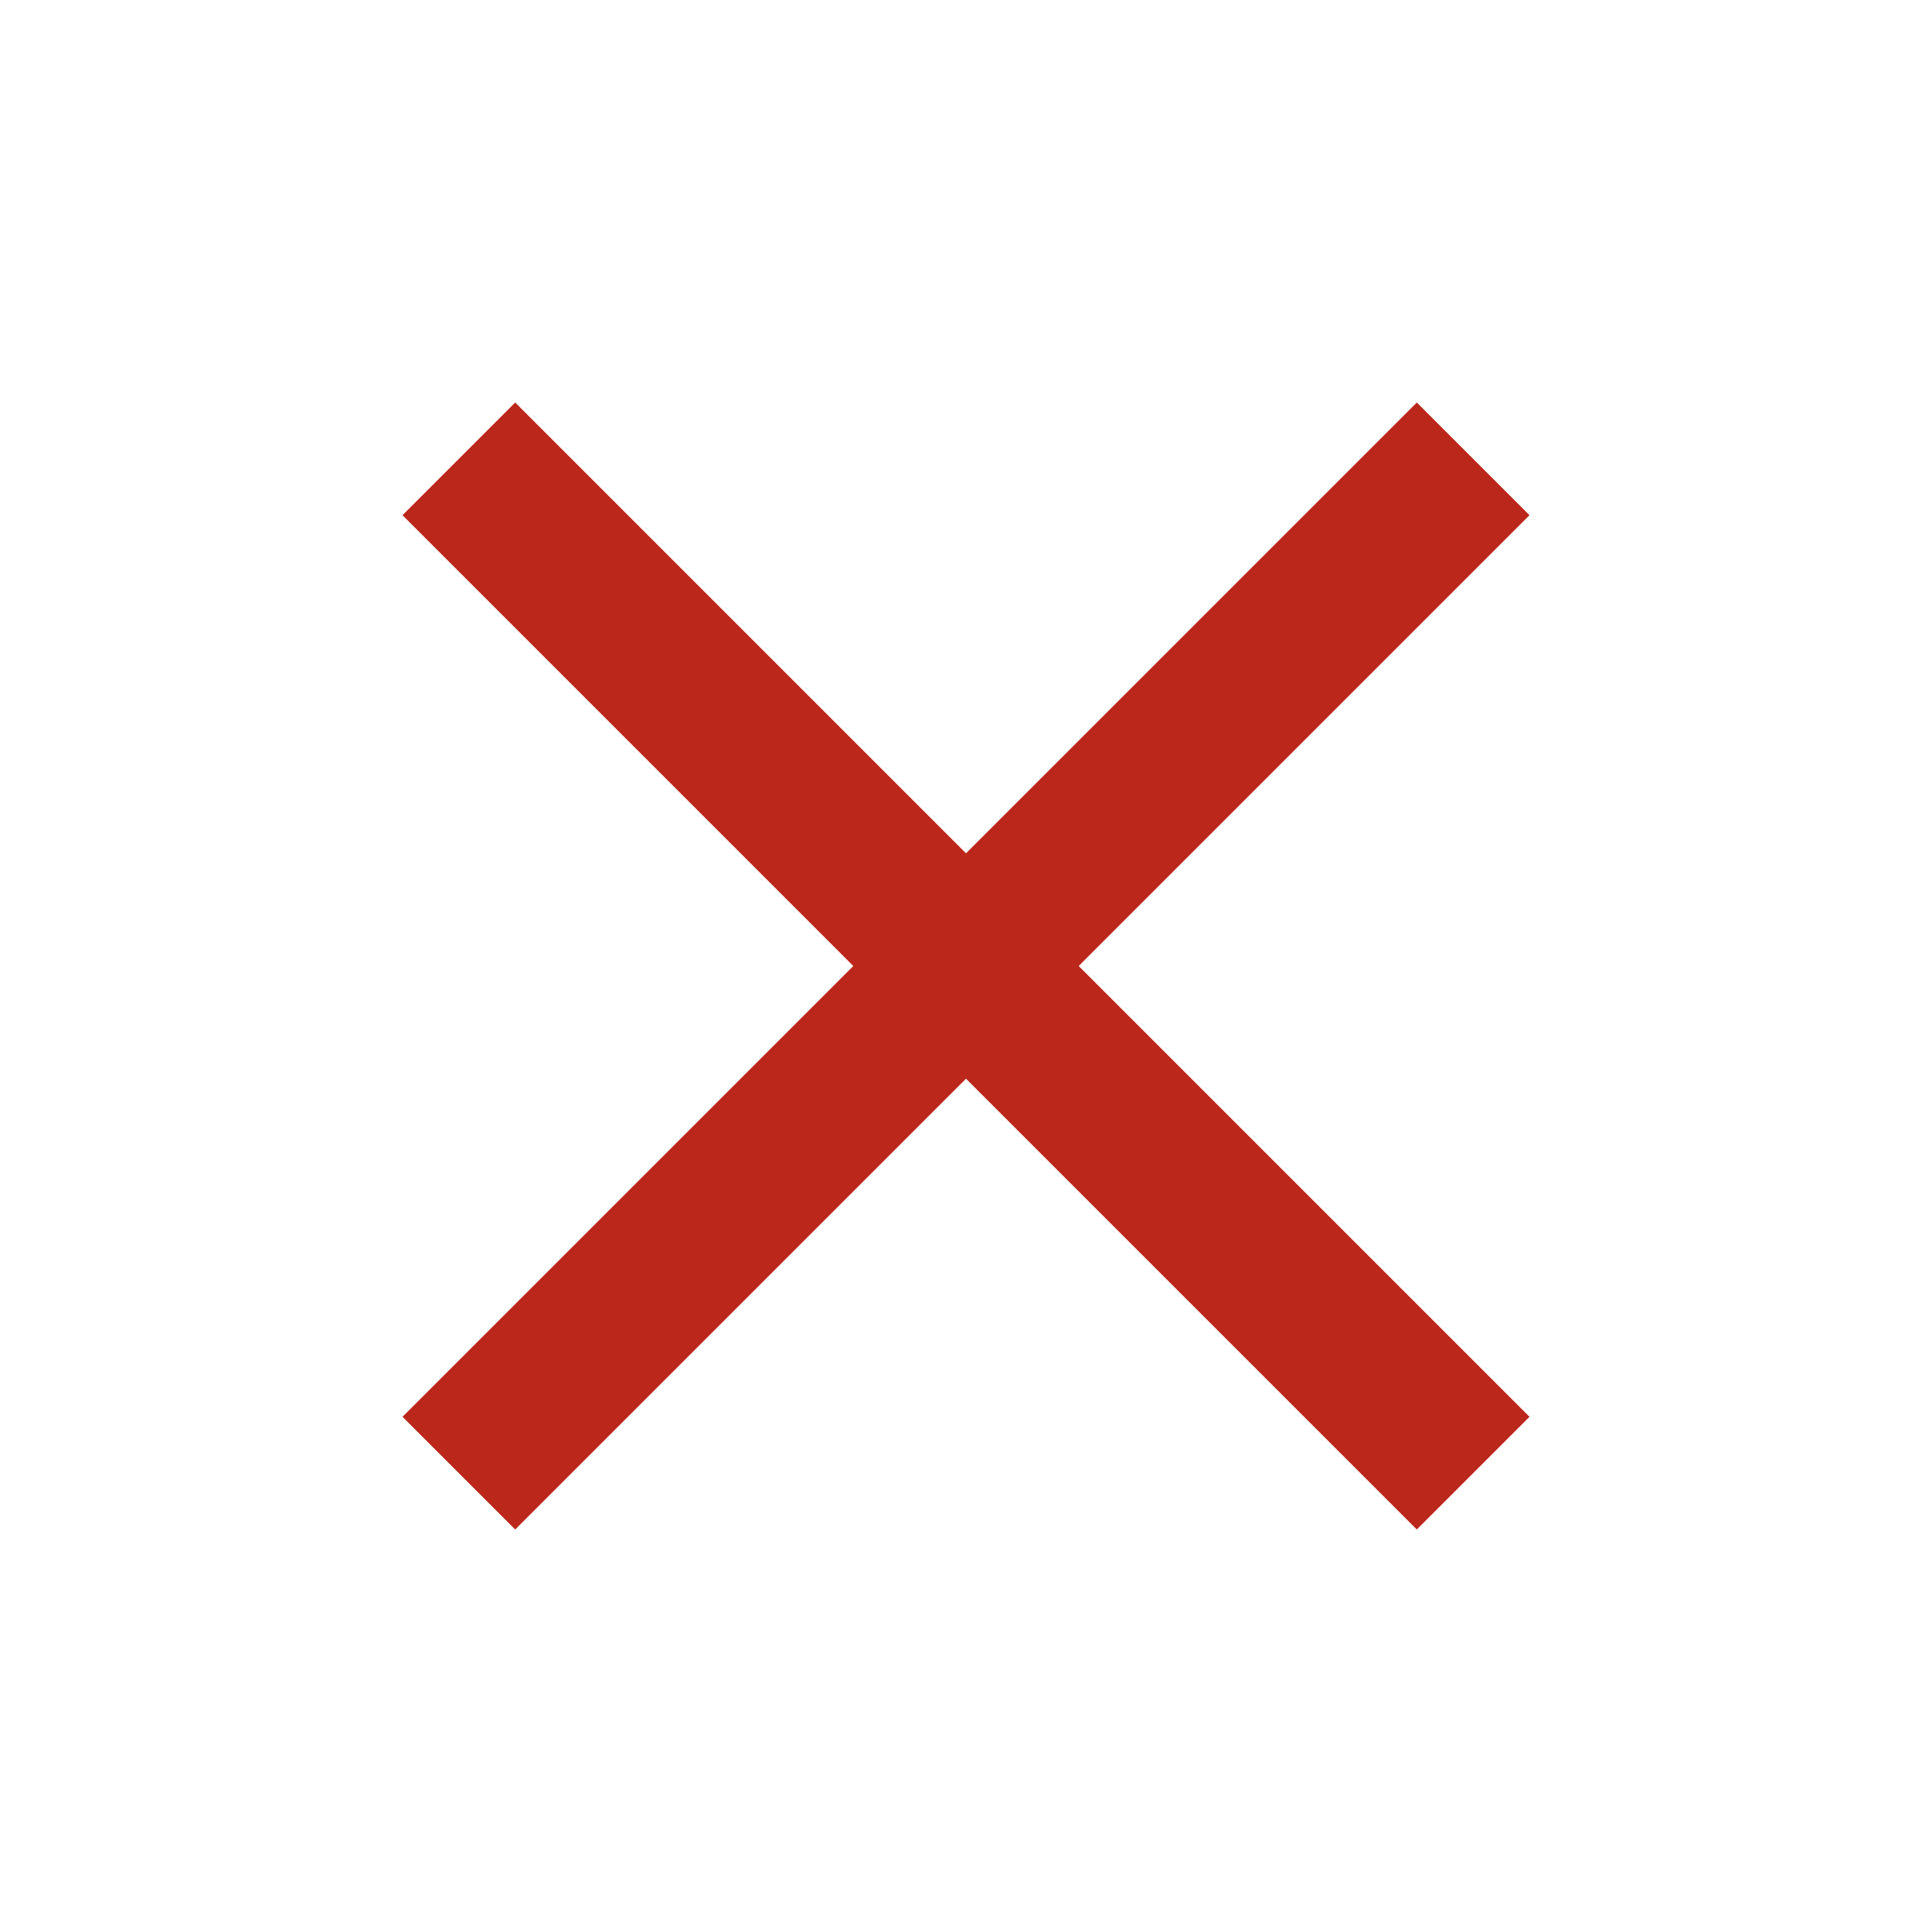
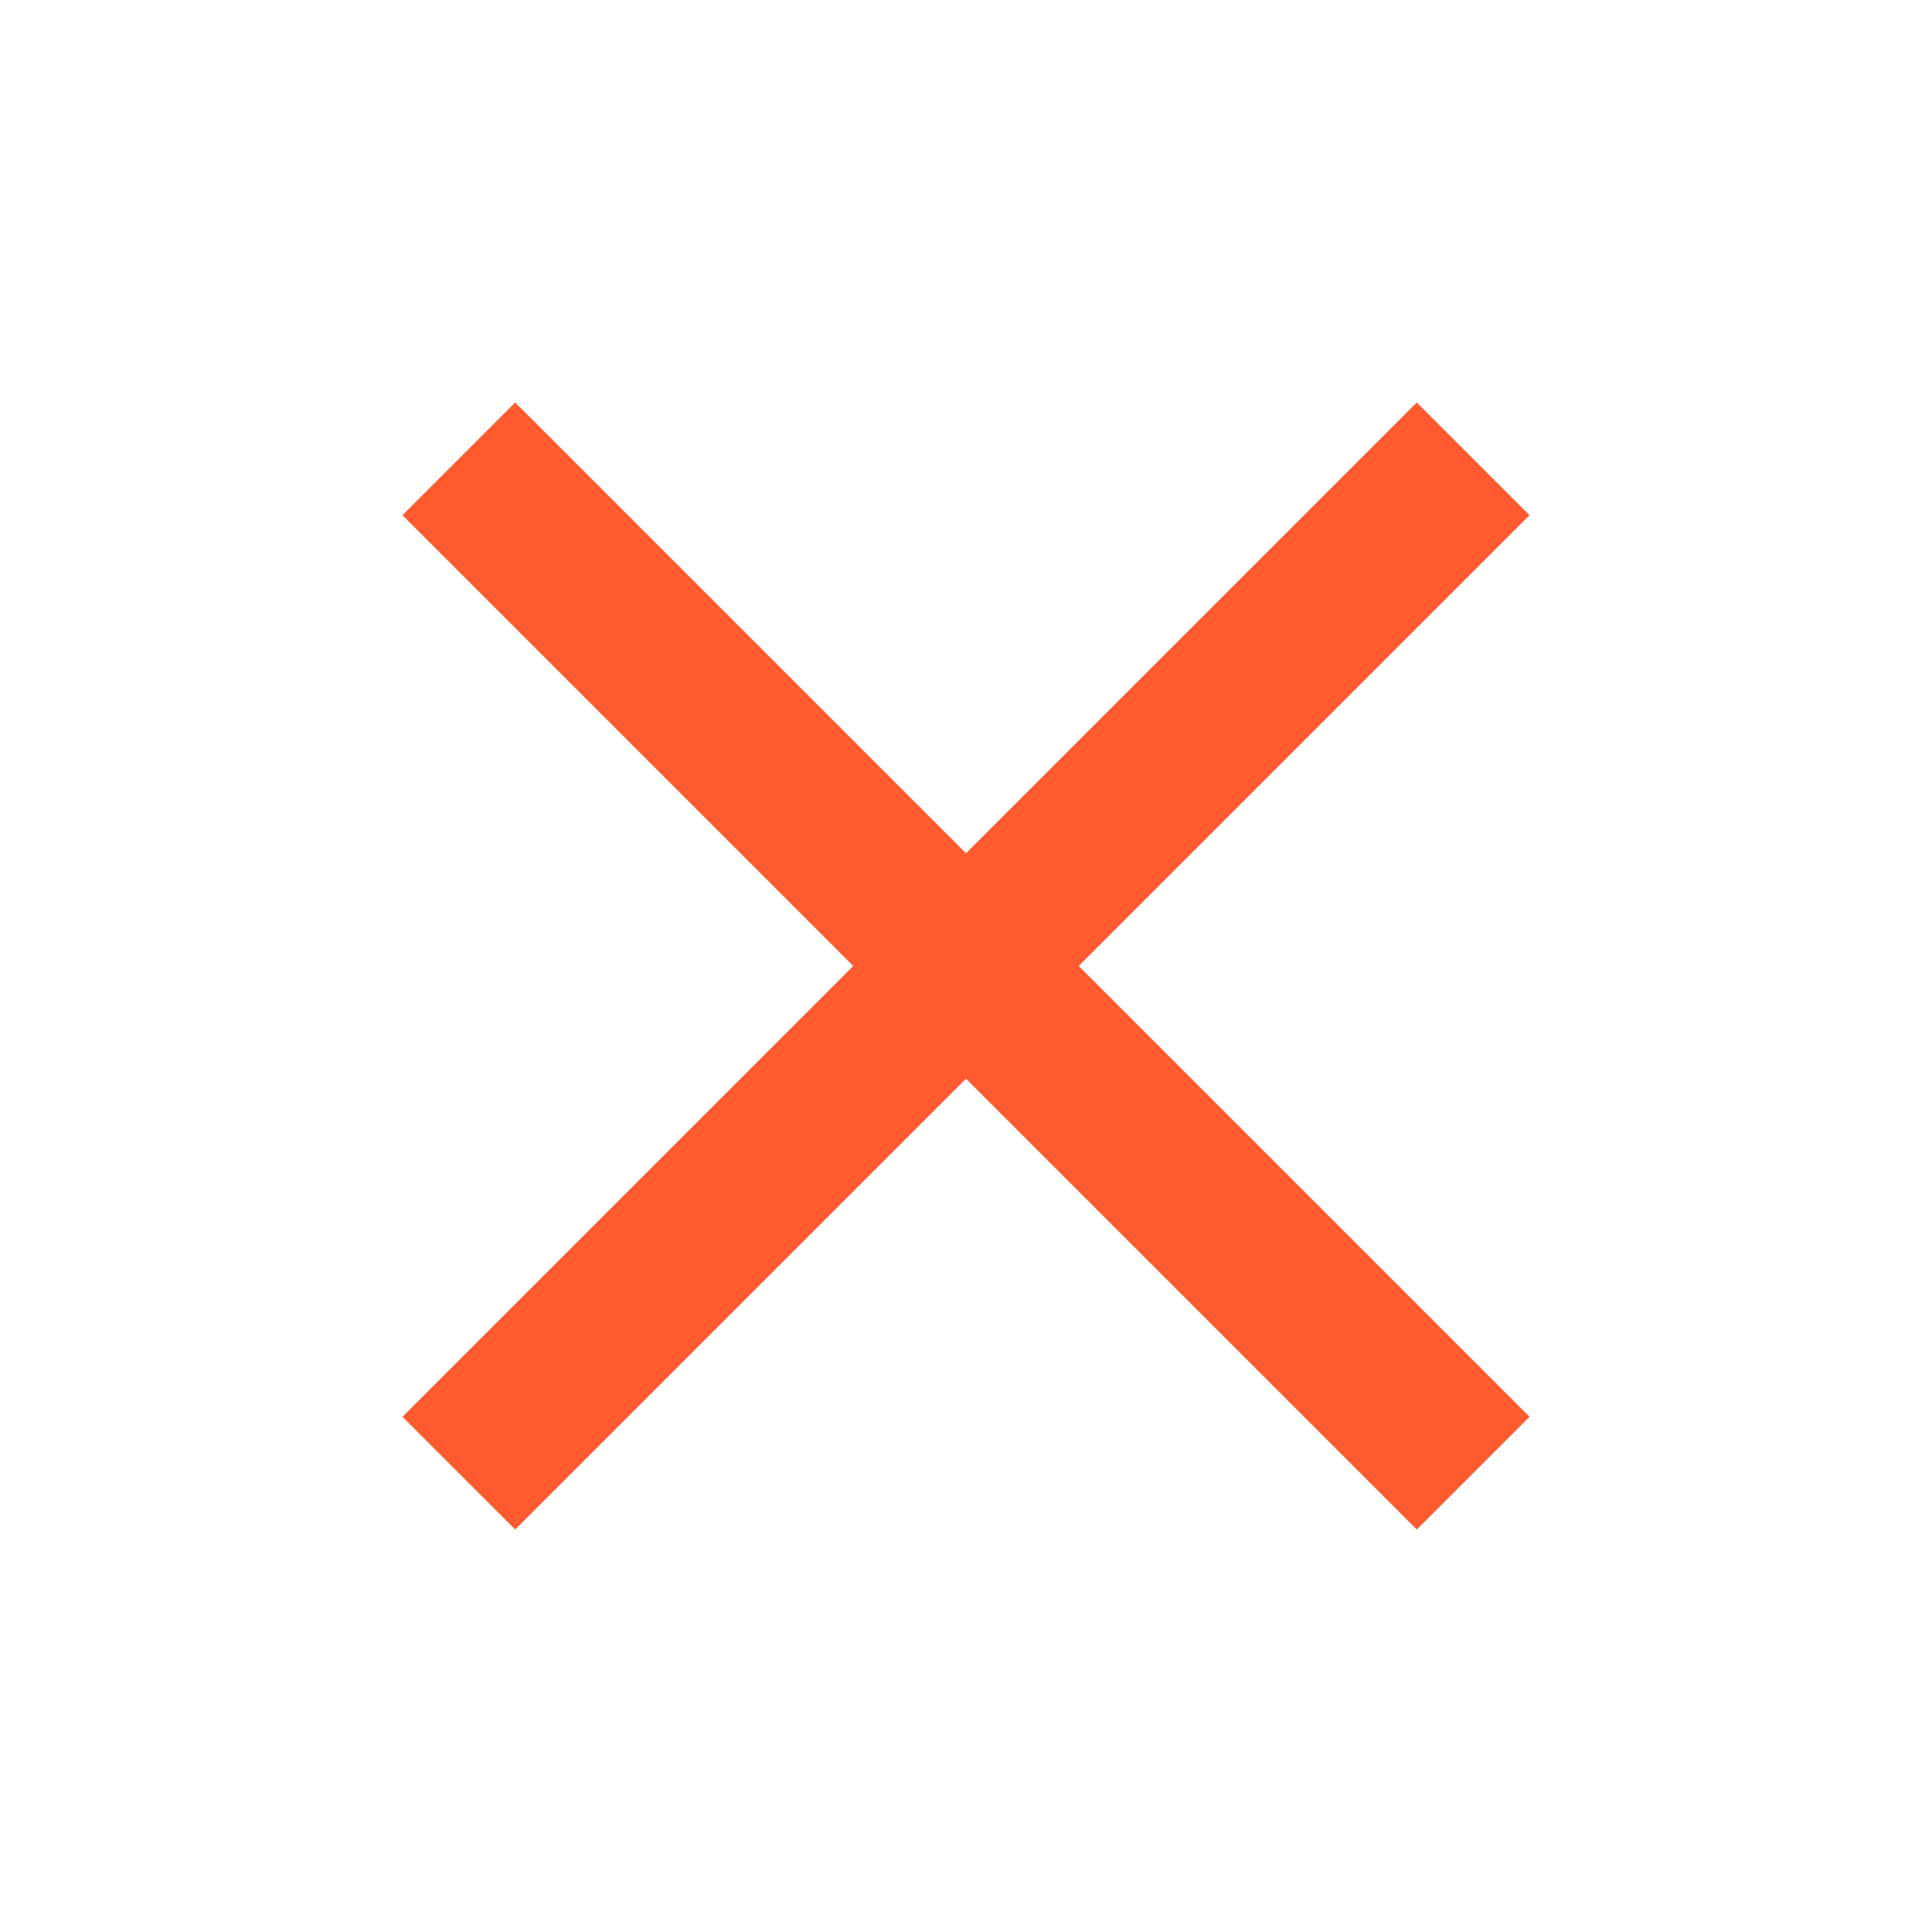
- <svg xmlns="http://www.w3.org/2000/svg" height="24px" viewBox="0 -960 960 960" width="24px" fill="#BB271A">
+ <svg xmlns="http://www.w3.org/2000/svg" height="40px" viewBox="0 -960 960 960" width="40px" fill="#ff5a30">
  <path d="m256-200-56-56 224-224-224-224 56-56 224 224 224-224 56 56-224 224 224 224-56 56-224-224-224 224Z" />
</svg>
